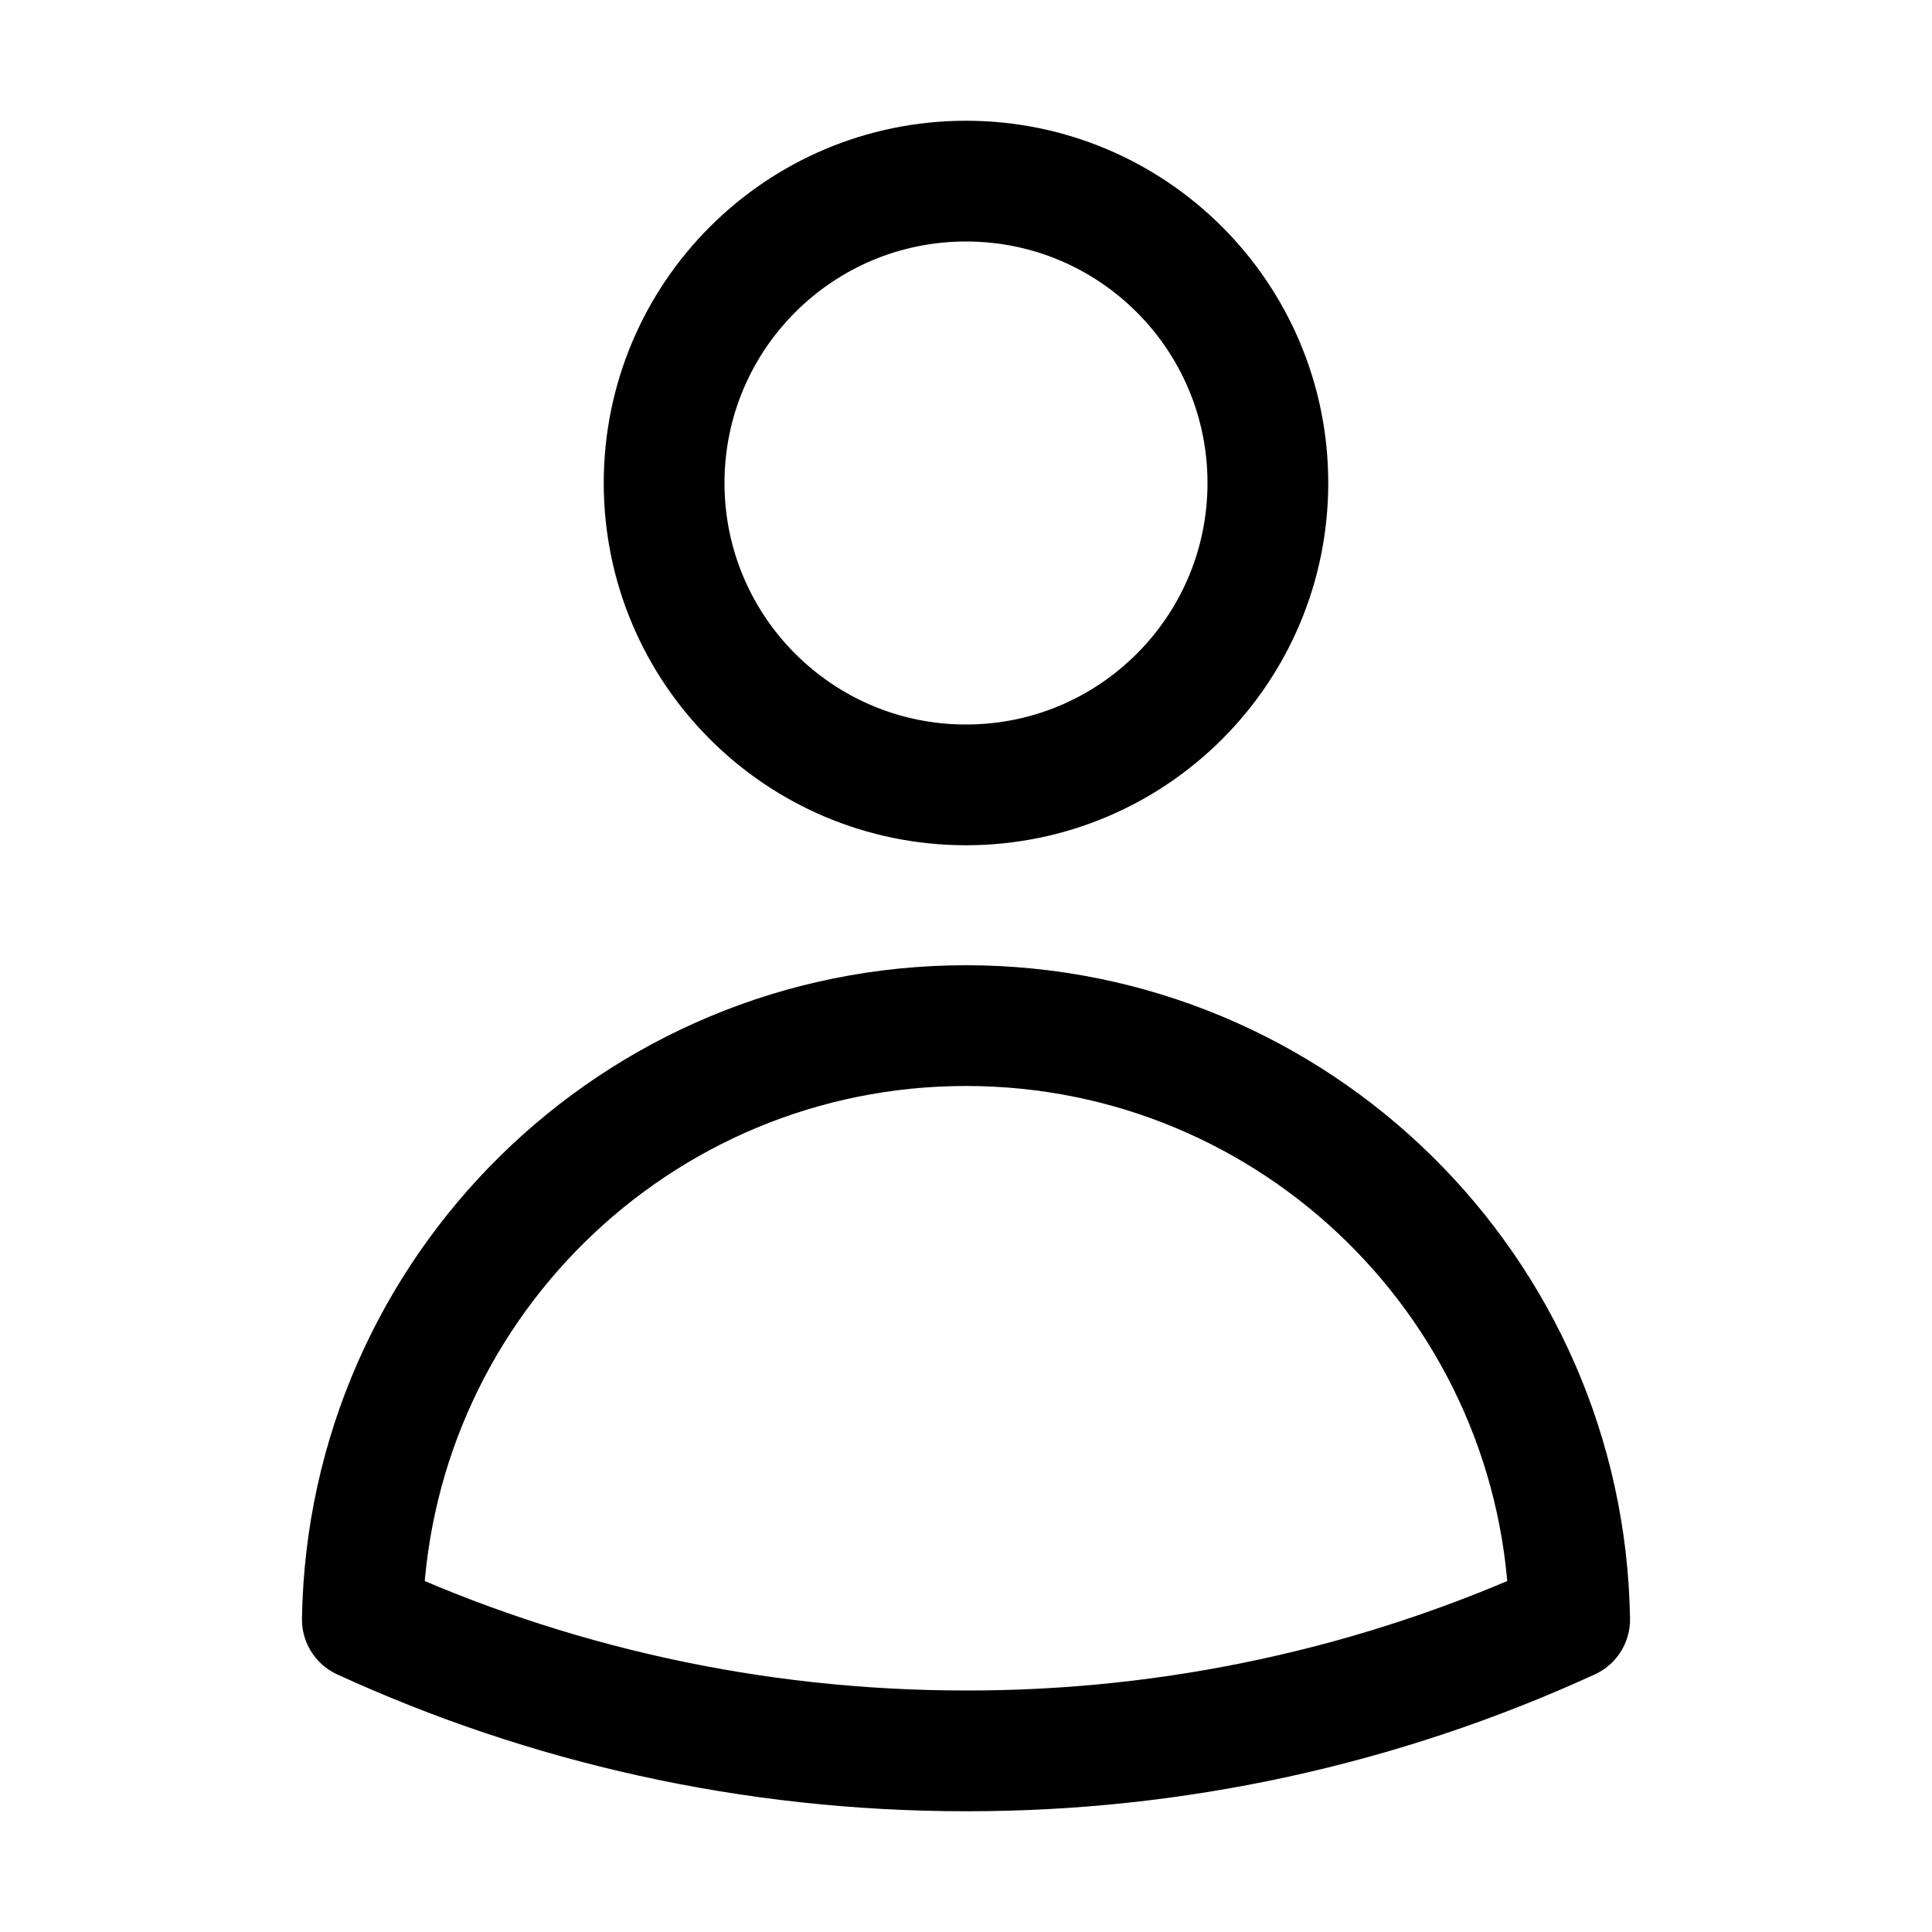
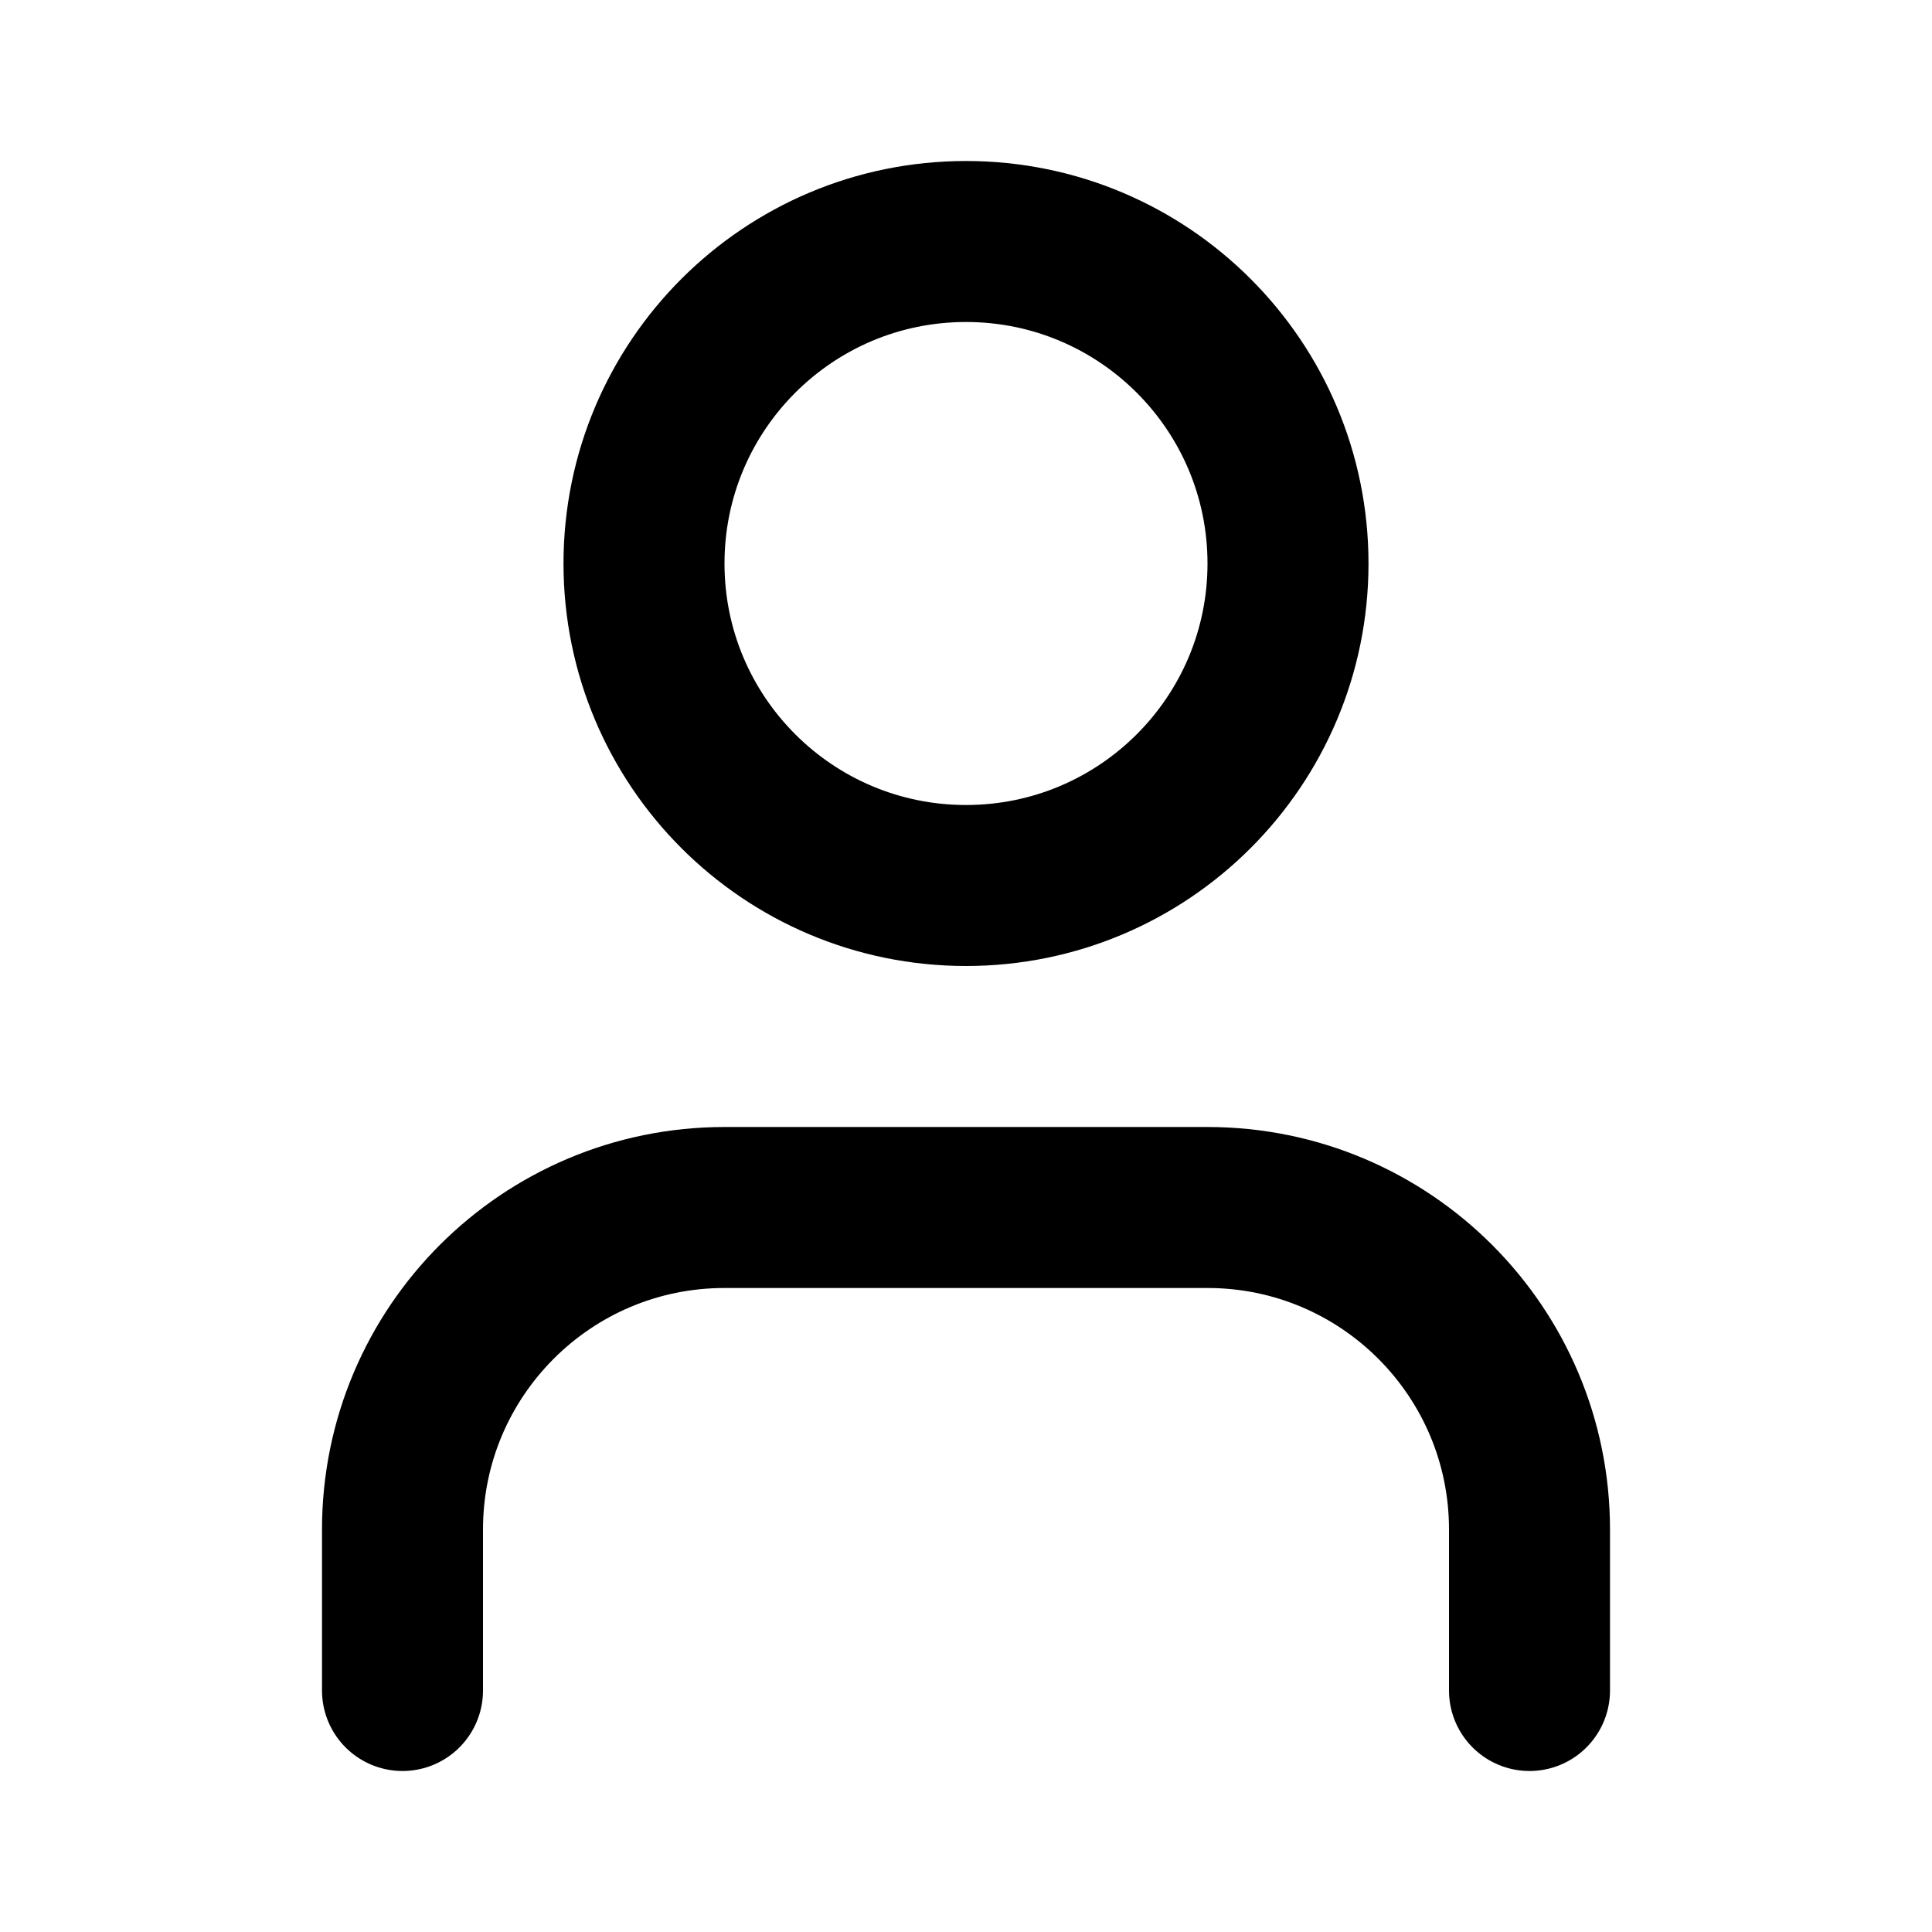
- <svg xmlns="http://www.w3.org/2000/svg" fill="none" viewBox="0 0 24 24" stroke-width="1.5" stroke="currentColor" class="w-6 h-6">
-   <path stroke-linecap="round" stroke-linejoin="round" d="M15.75 6a3.75 3.75 0 11-7.5 0 3.75 3.75 0 017.5 0zM4.501 20.118a7.5 7.5 0 0114.998 0A17.933 17.933 0 0112 21.75c-2.676 0-5.216-.584-7.499-1.632z" />
+ <svg xmlns="http://www.w3.org/2000/svg" width="24" height="24" viewBox="0 0 24 24" fill="none" stroke="currentColor" stroke-width="2" stroke-linecap="round" stroke-linejoin="round">
+   <path d="M19 21v-2a4 4 0 0 0-4-4H9a4 4 0 0 0-4 4v2" />
+   <circle cx="12" cy="7" r="4" />
</svg>
